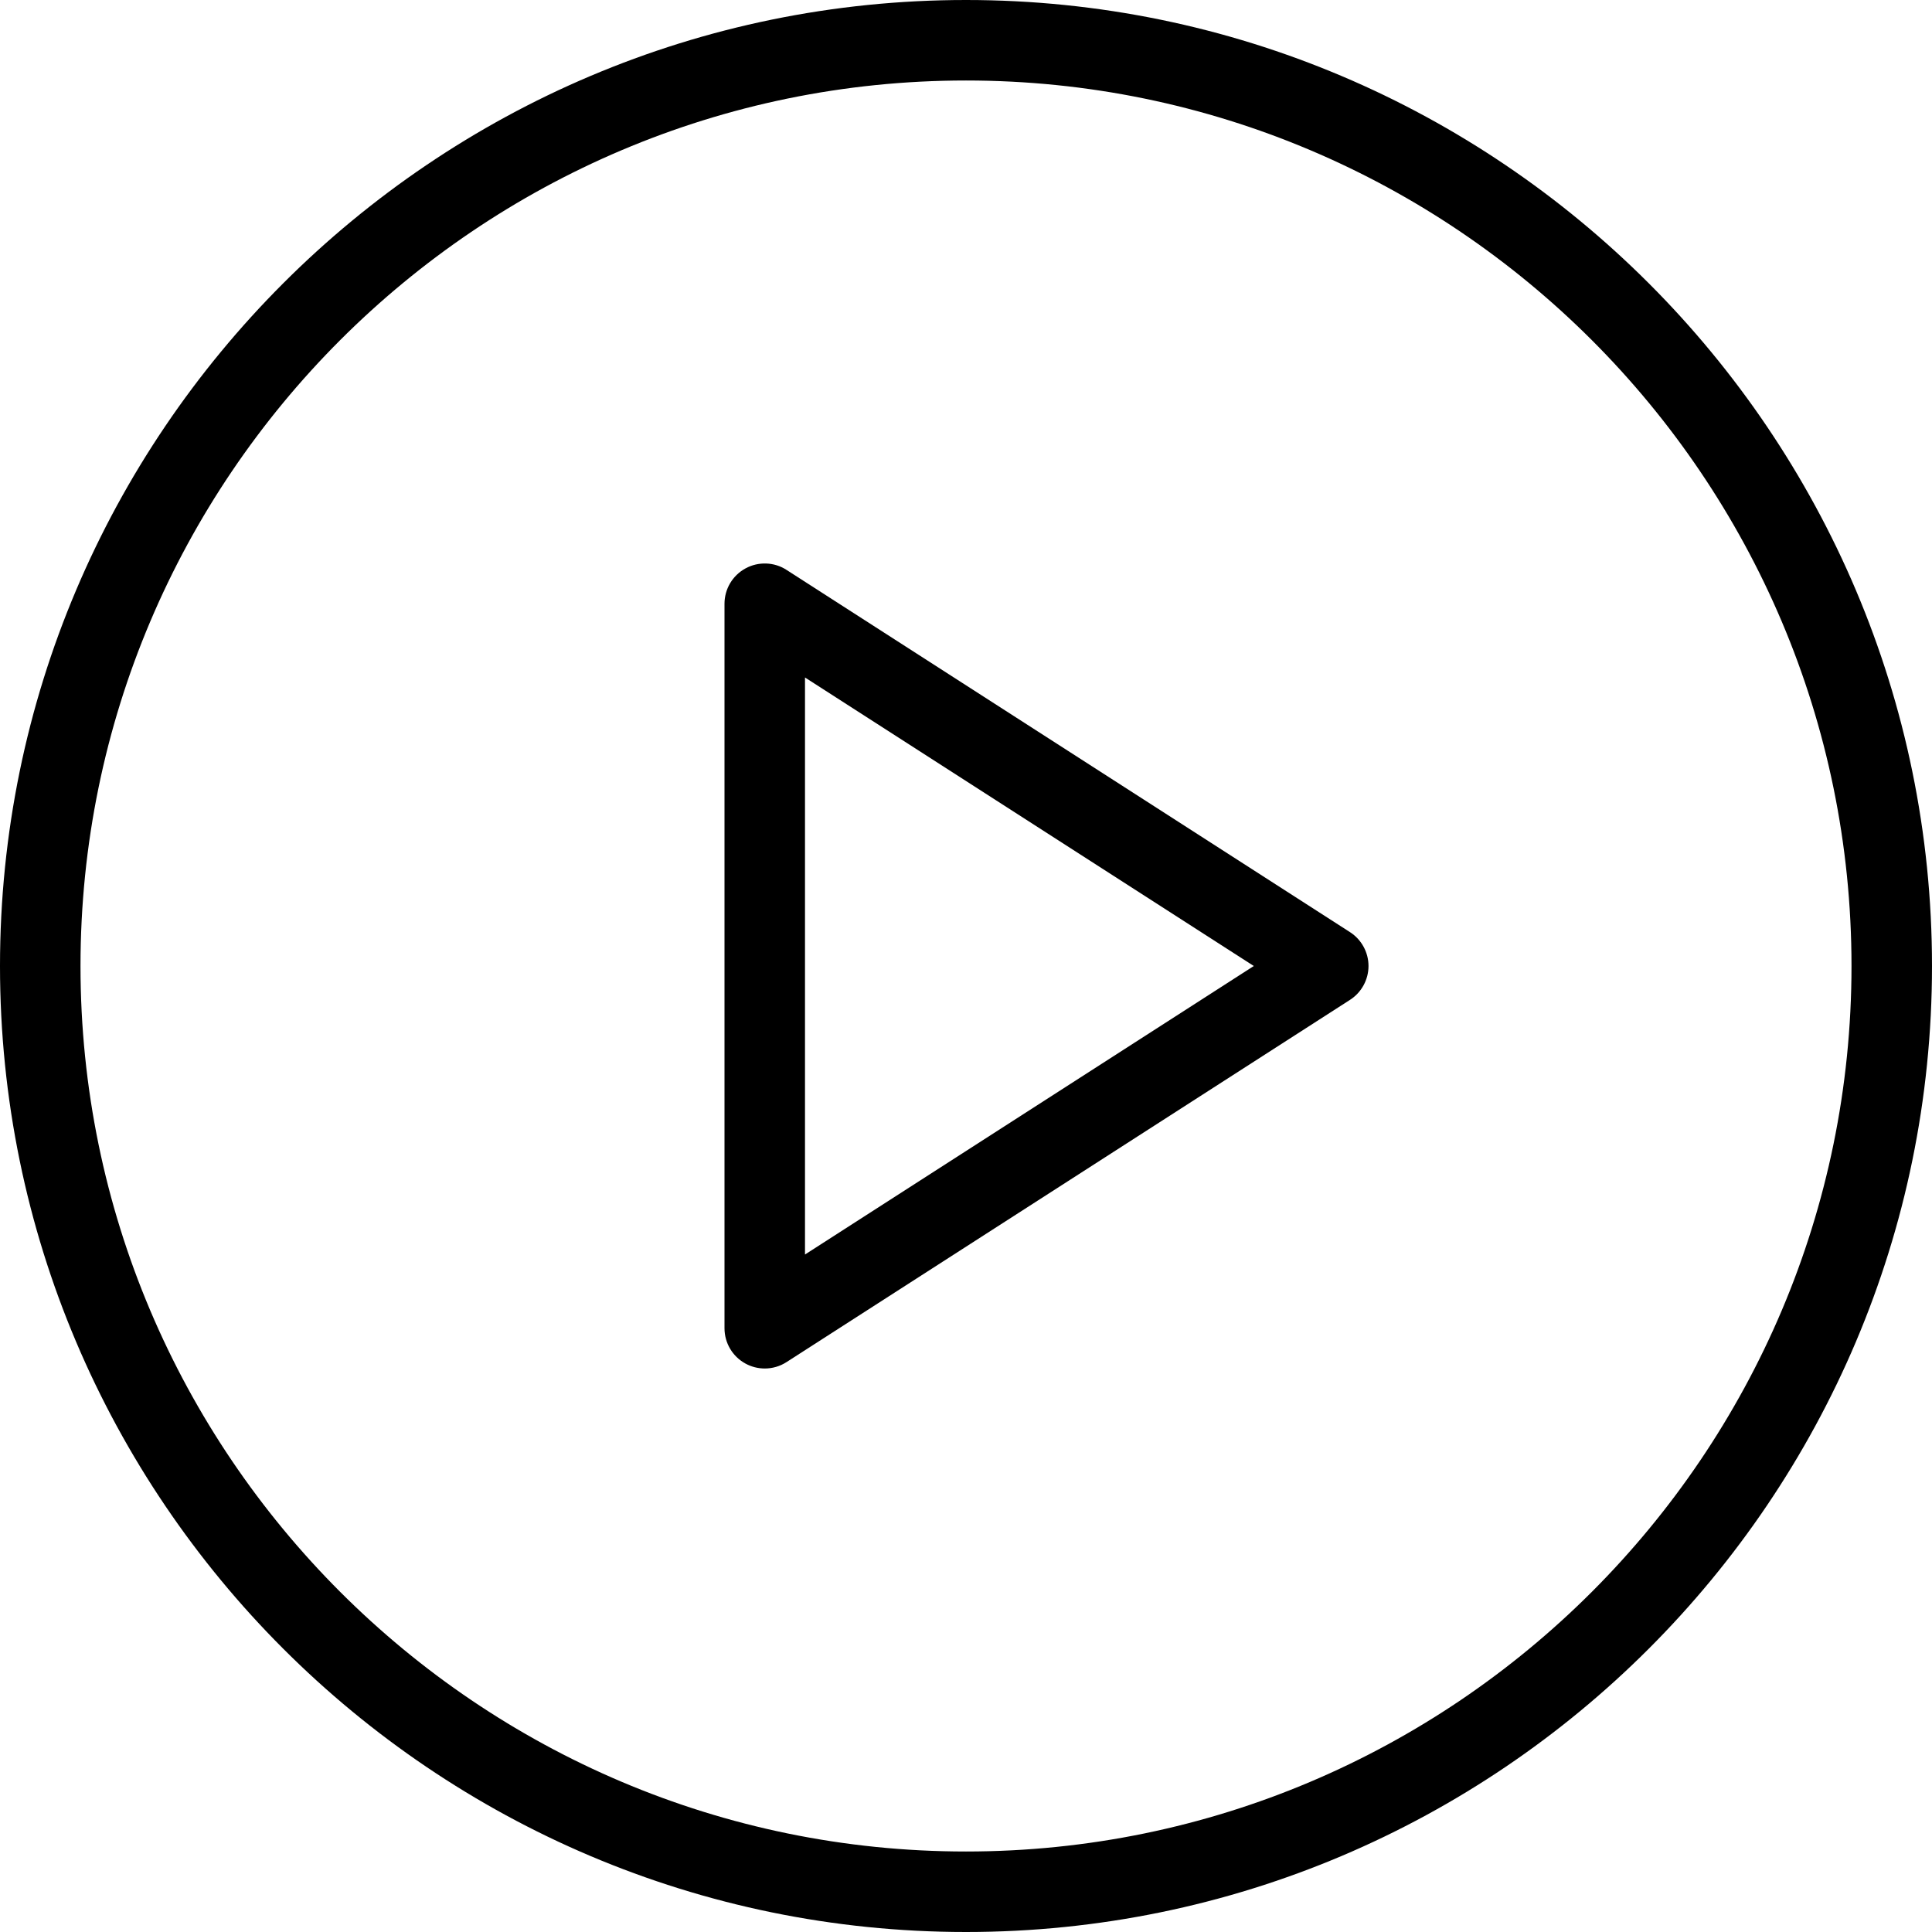
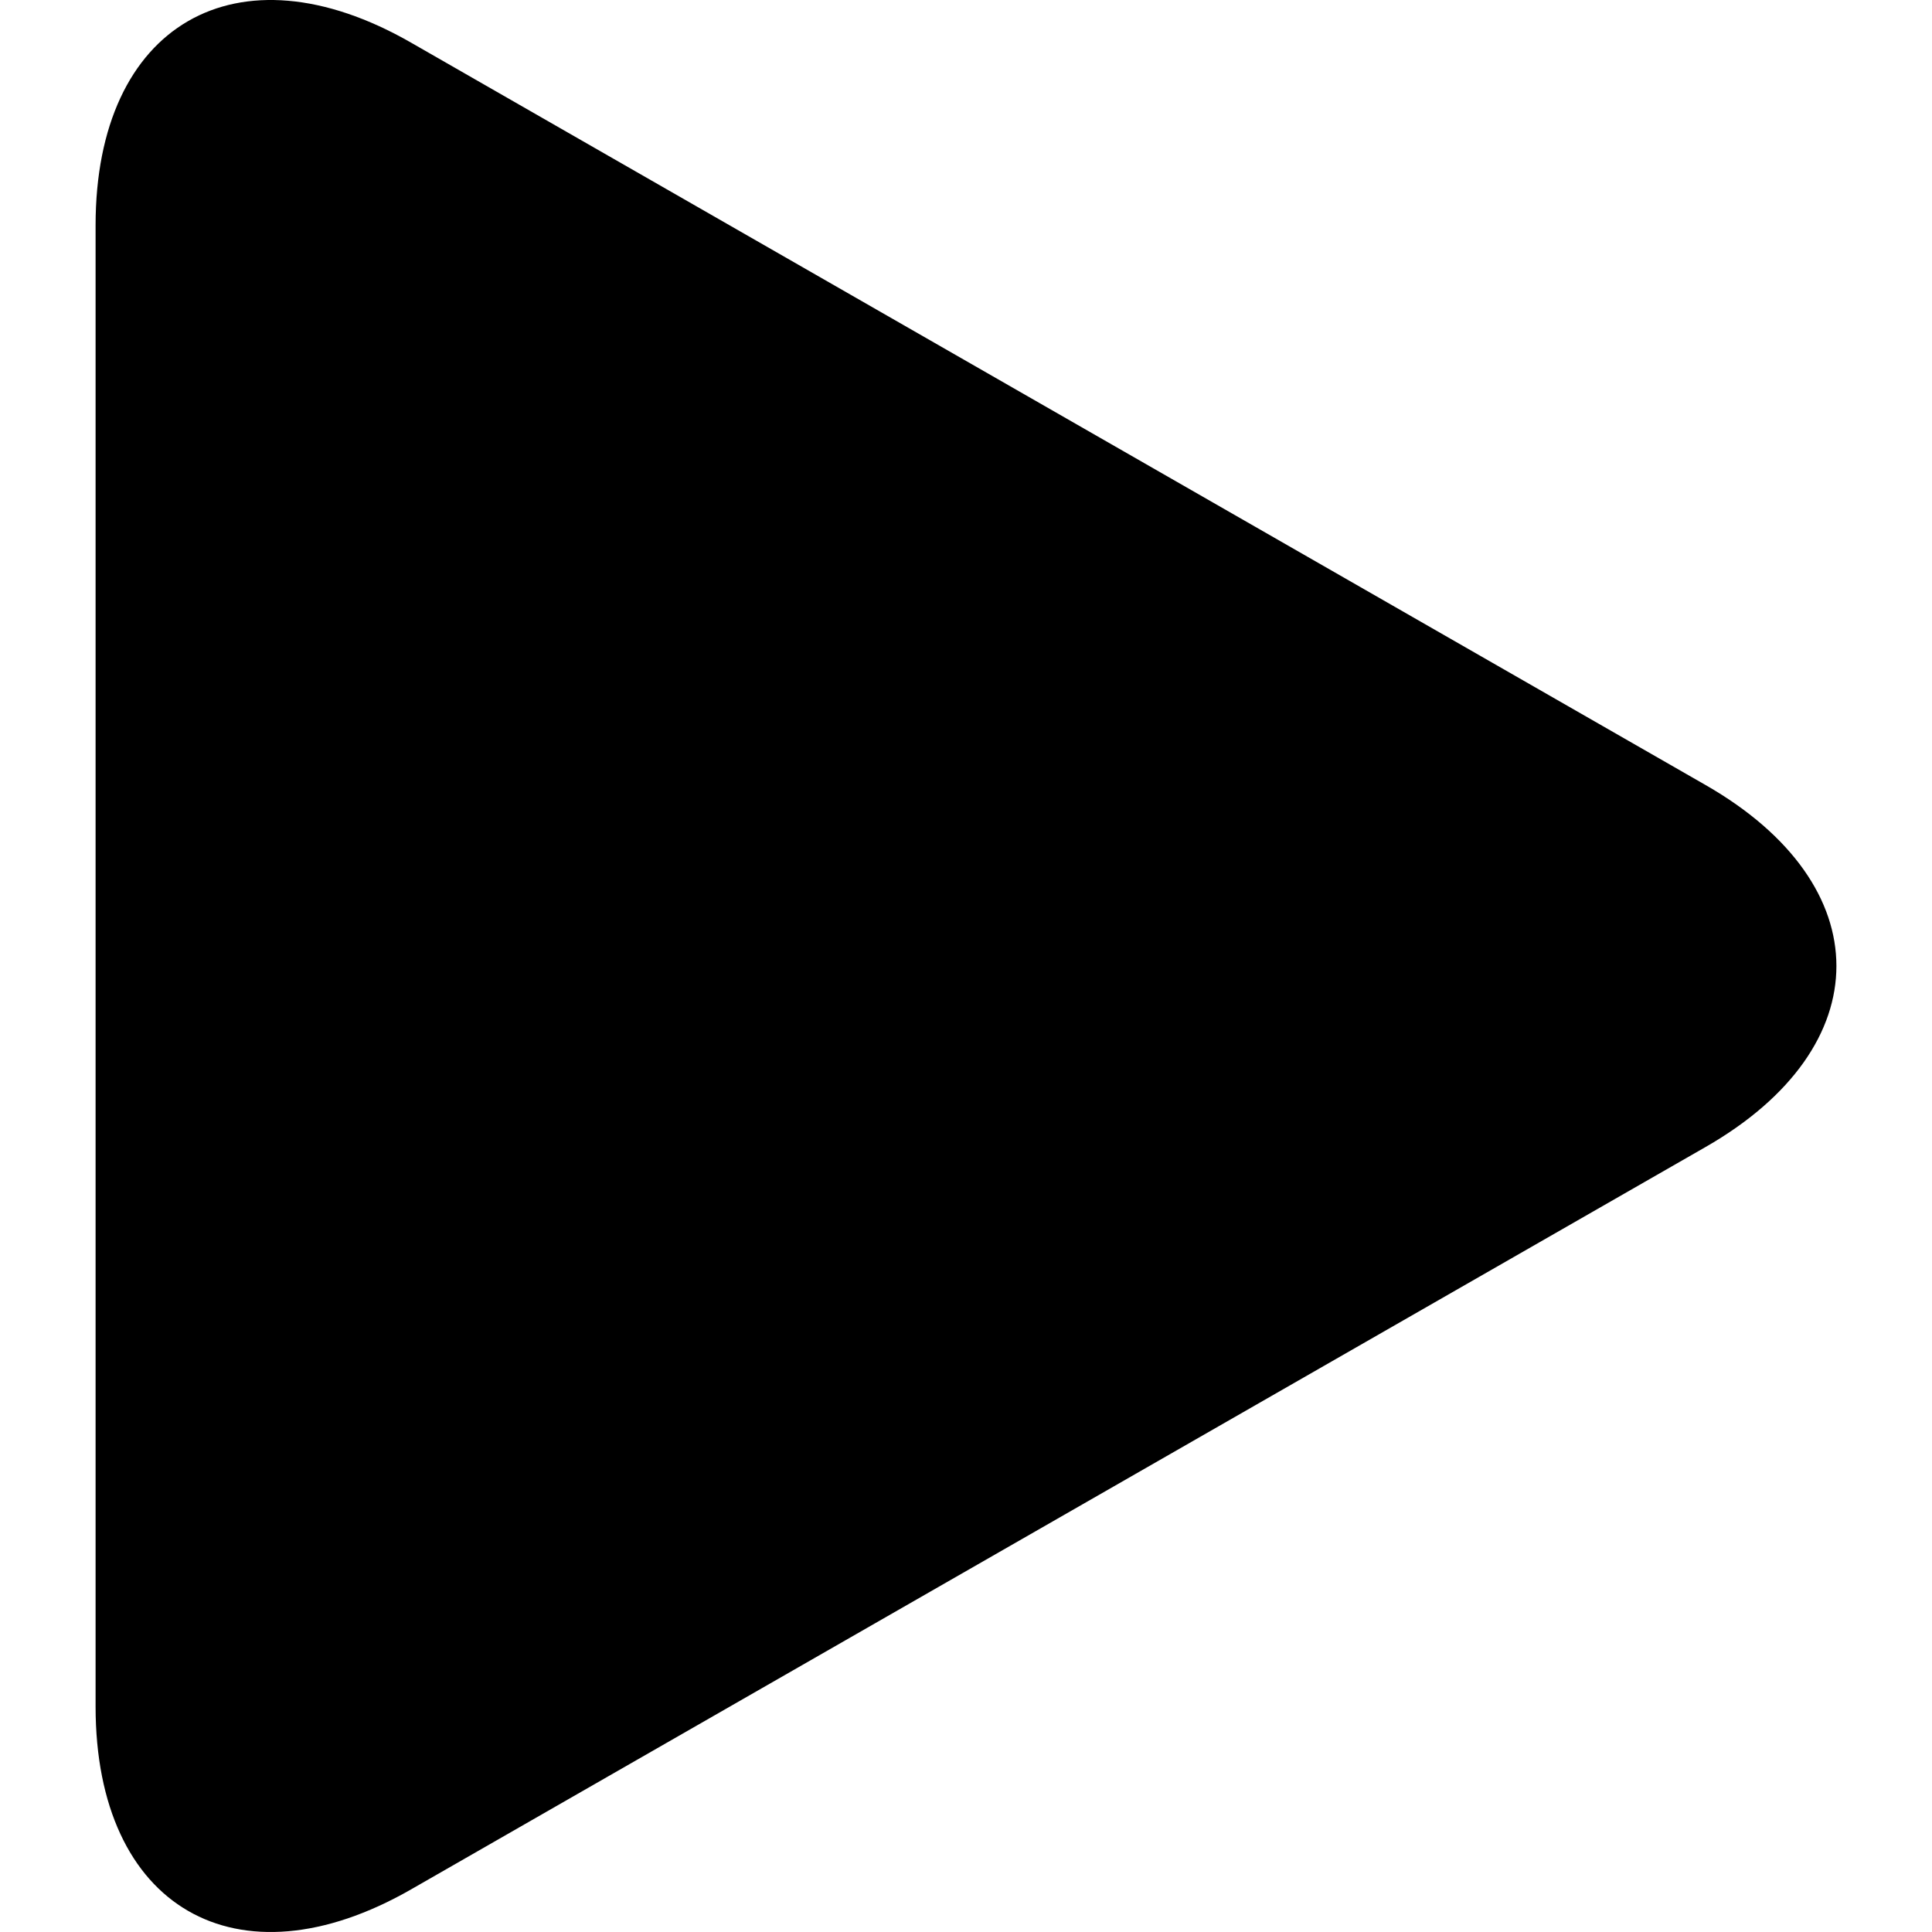
- <svg xmlns="http://www.w3.org/2000/svg" version="1.1" id="Layer_1" x="0px" y="0px" viewBox="0 0 512 512" style="enable-background:new 0 0 512 512;" xml:space="preserve">
+ <svg xmlns="http://www.w3.org/2000/svg" version="1.1" id="Capa_1" x="0px" y="0px" width="163.861px" height="163.861px" viewBox="0 0 163.861 163.861" style="enable-background:new 0 0 163.861 163.861;" xml:space="preserve">
  <g>
-     <g>
-       <g>
-         <path d="M256,0C114.833,0,0,114.844,0,256s114.833,256,256,256s256-114.844,256-256S397.167,0,256,0z M256,490.667     C126.604,490.667,21.333,385.396,21.333,256S126.604,21.333,256,21.333S490.667,126.604,490.667,256S385.396,490.667,256,490.667     z" />
-         <path d="M357.771,247.031l-149.333-96c-3.271-2.135-7.5-2.25-10.875-0.396C194.125,152.51,192,156.094,192,160v192     c0,3.906,2.125,7.49,5.563,9.365c1.583,0.865,3.354,1.302,5.104,1.302c2,0,4.021-0.563,5.771-1.698l149.333-96     c3.042-1.958,4.896-5.344,4.896-8.969S360.813,248.99,357.771,247.031z M213.333,332.458V179.542L332.271,256L213.333,332.458z" />
-       </g>
-     </g>
+     <path d="M34.857,3.613C20.084-4.861,8.107,2.081,8.107,19.106v125.637c0,17.042,11.977,23.975,26.75,15.509L144.67,97.275   c14.778-8.477,14.778-22.211,0-30.686L34.857,3.613z" />
  </g>
  <g>
</g>
  <g>
</g>
  <g>
</g>
  <g>
</g>
  <g>
</g>
  <g>
</g>
  <g>
</g>
  <g>
</g>
  <g>
</g>
  <g>
</g>
  <g>
</g>
  <g>
</g>
  <g>
</g>
  <g>
</g>
  <g>
</g>
</svg>
